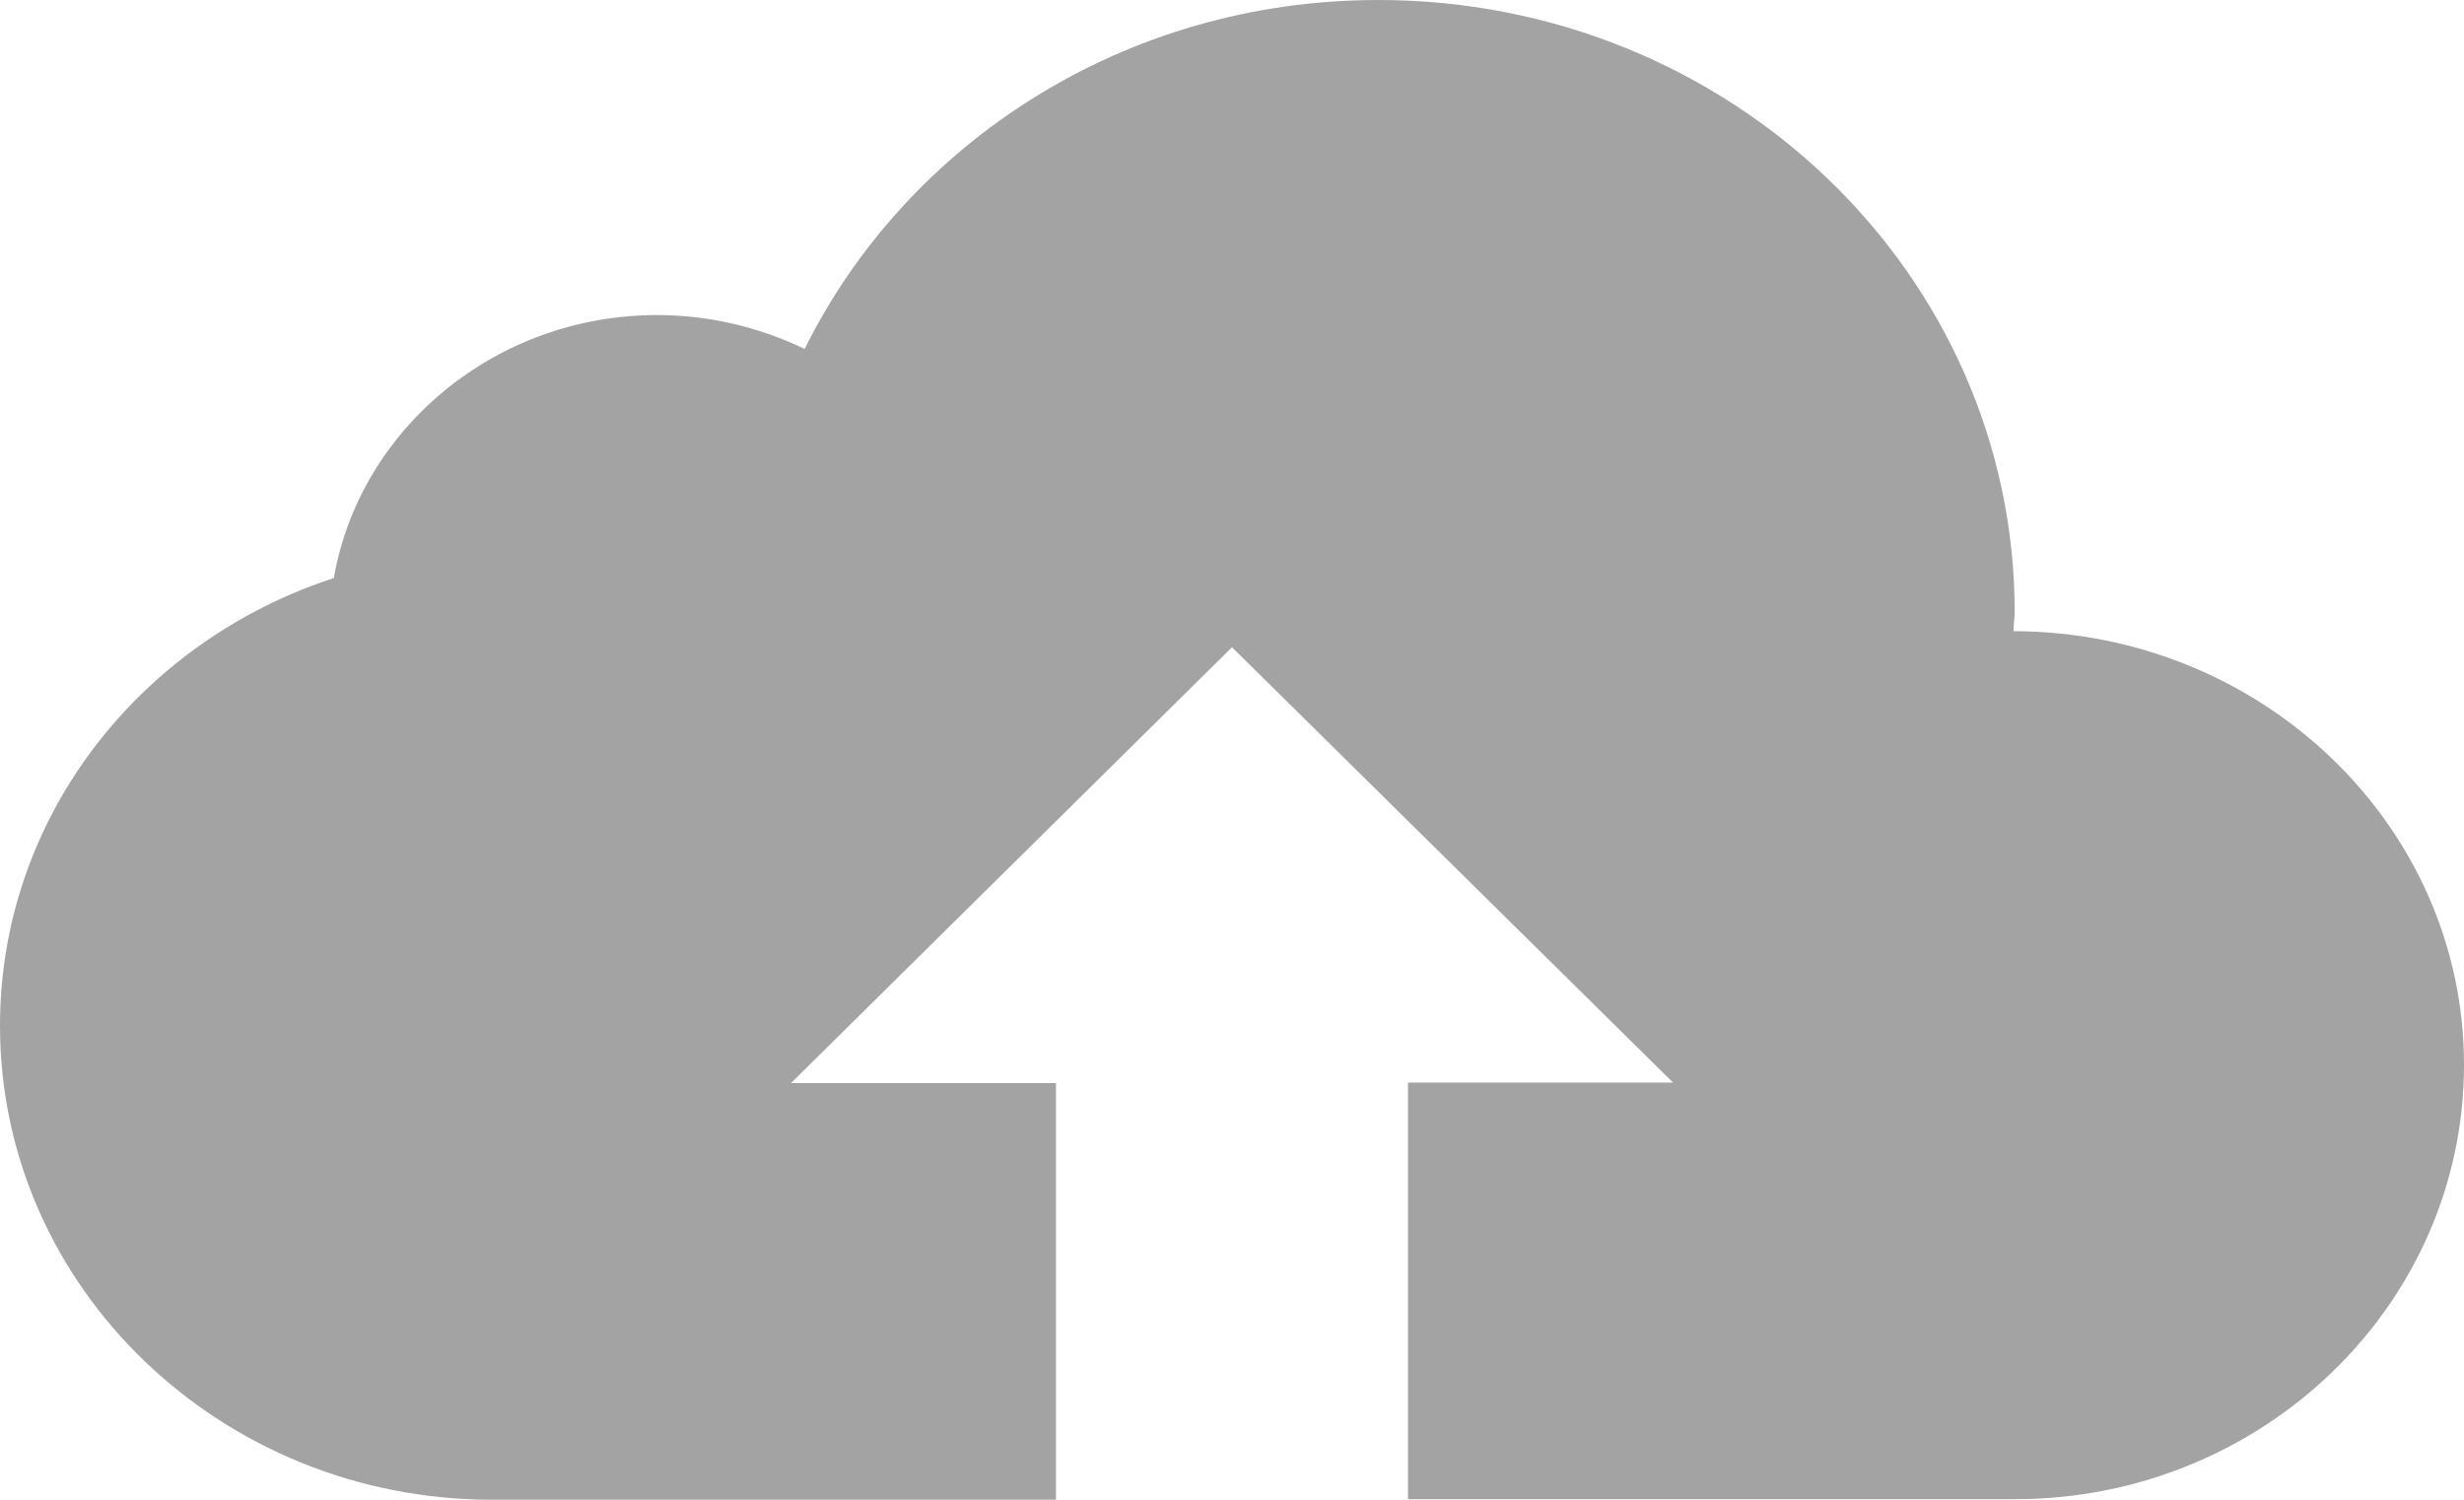
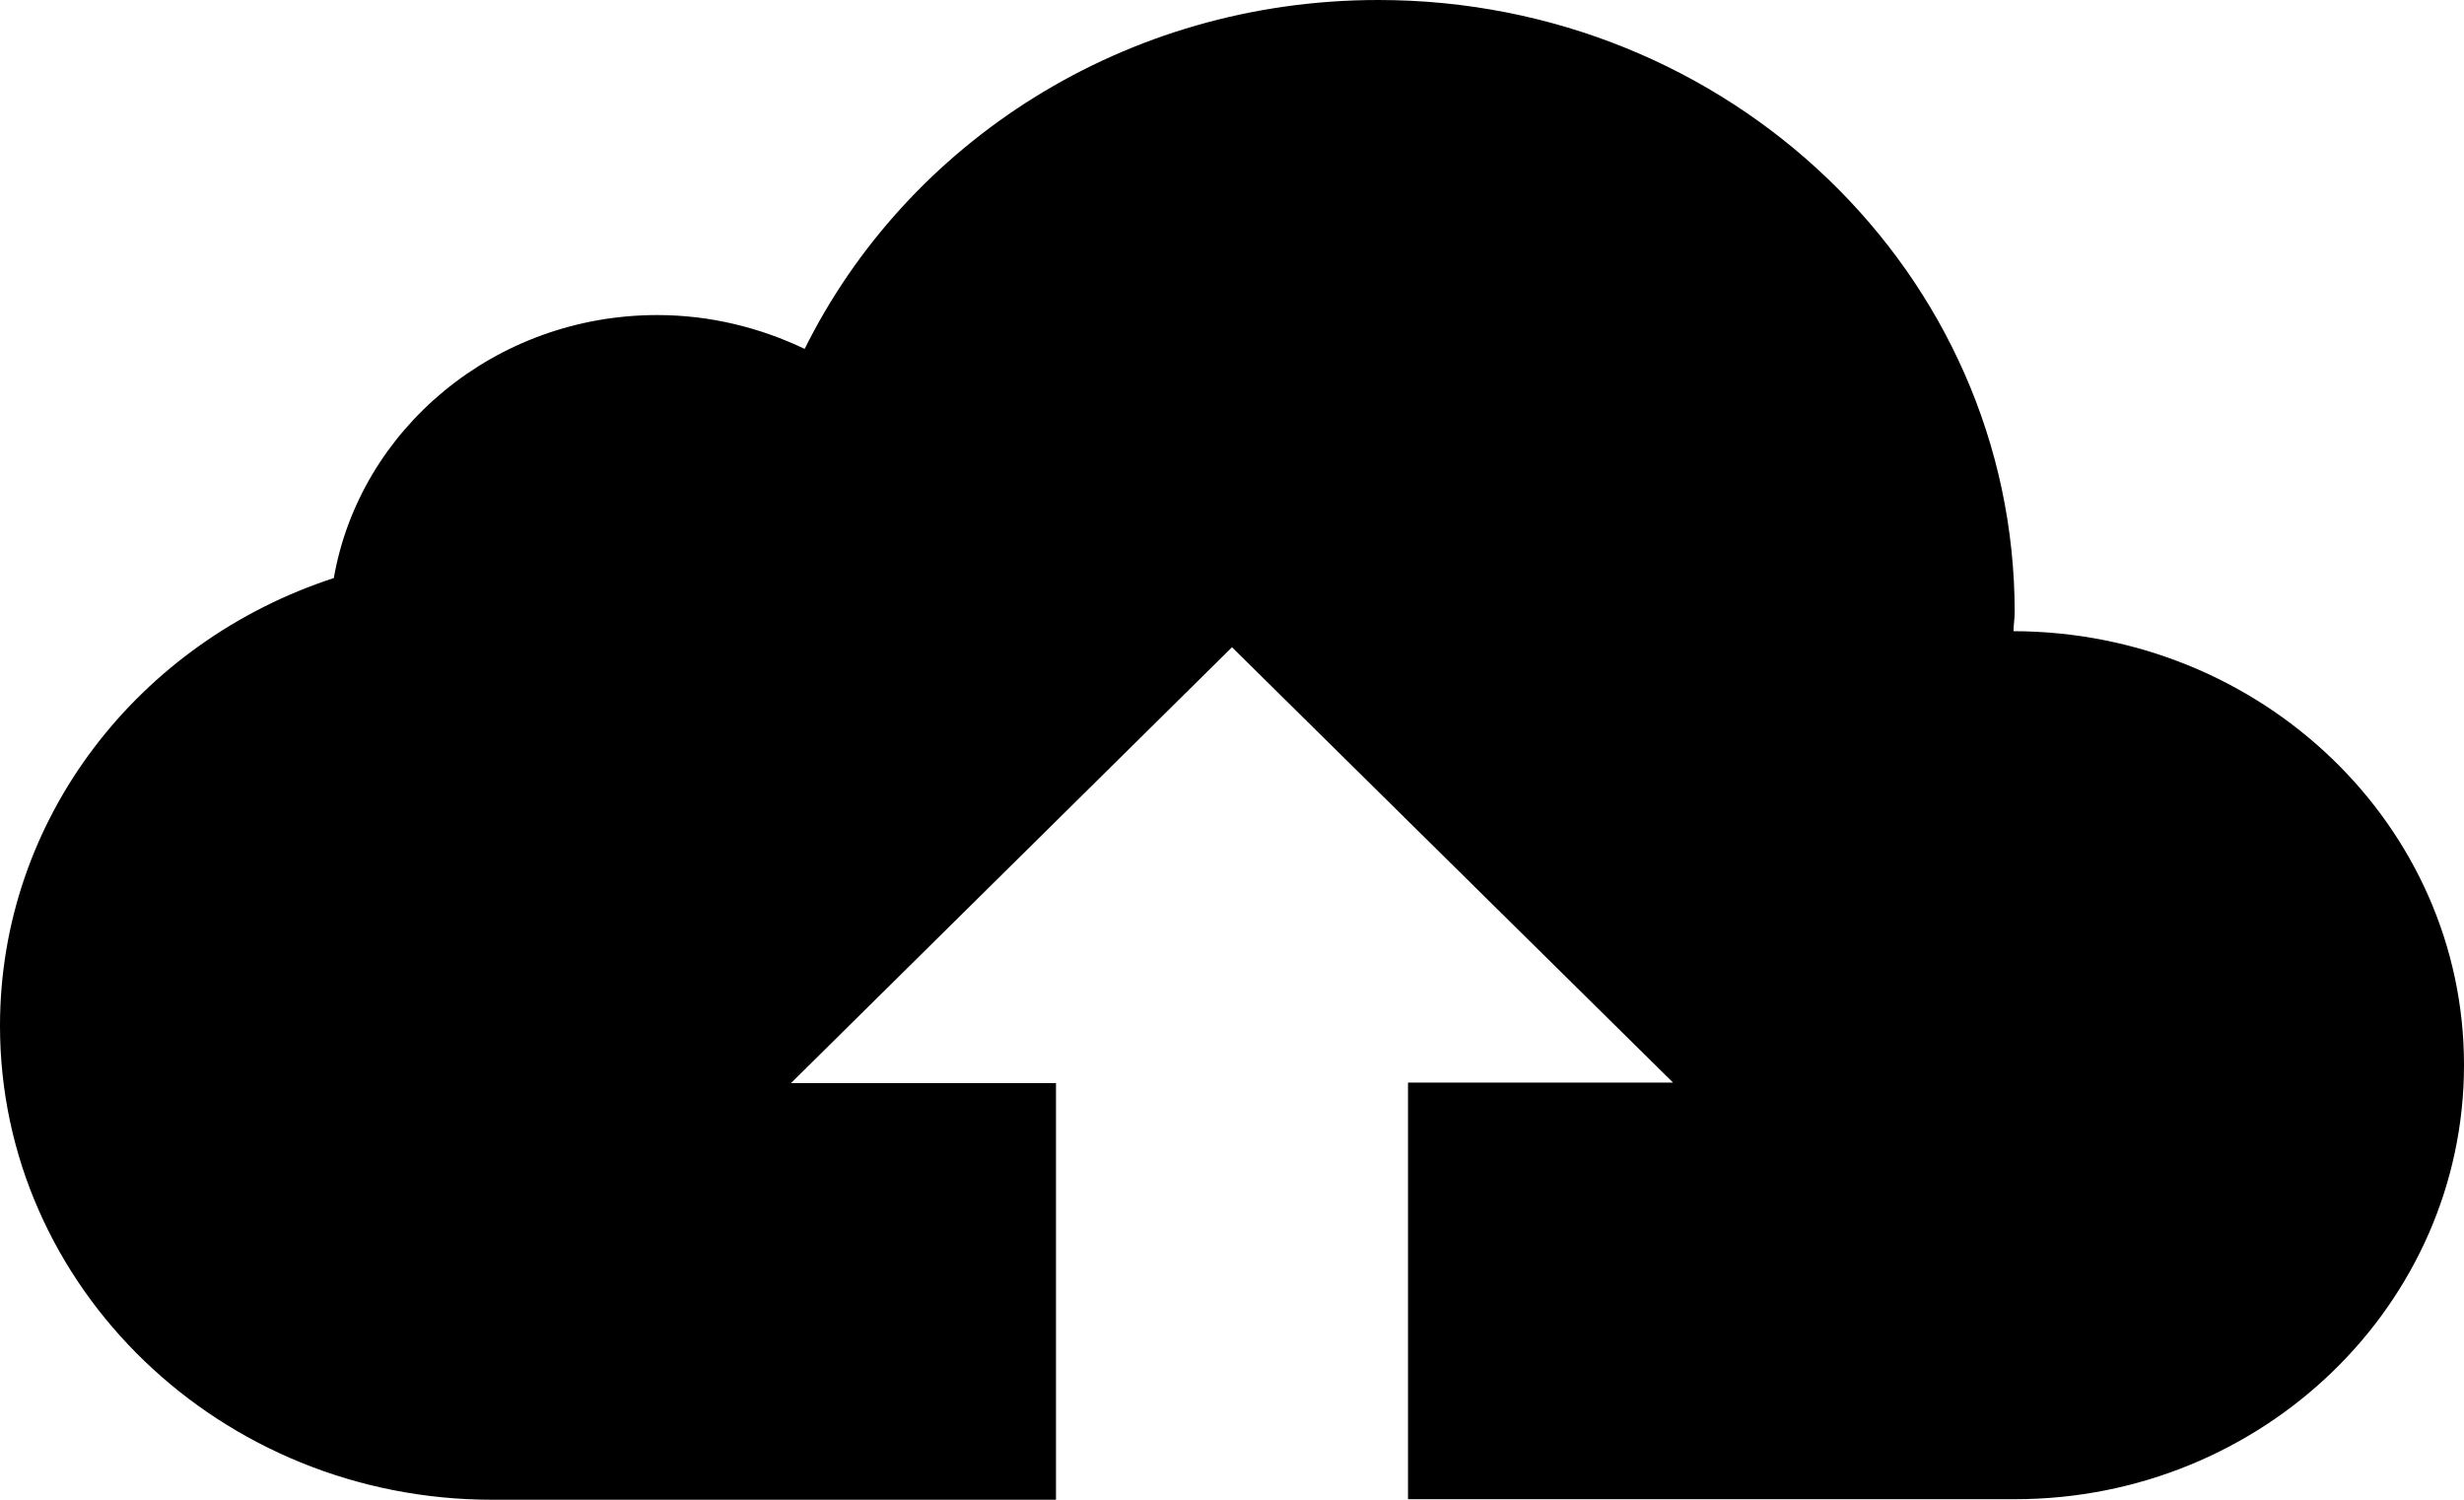
- <svg xmlns="http://www.w3.org/2000/svg" viewBox="0 0 23 14" fill="none">
-   <path d="M18.795 5.892C18.795 5.833 18.806 5.775 18.806 5.717C18.806 2.557 16.146 0 12.866 0C10.499 0 8.466 1.332 7.511 3.257C7.095 3.058 6.628 2.941 6.135 2.941C4.621 2.941 3.358 4.006 3.116 5.396C1.299 5.989 0 7.637 0 9.576C0 12.017 2.059 14 4.595 14H9.857V10.111H7.383L11.5 6.042L15.617 10.106H13.143V13.995H18.806C21.126 13.995 23 12.172 23 9.941C23 7.71 21.116 5.897 18.795 5.892Z" fill="#A3A3A3" />
+ <svg xmlns="http://www.w3.org/2000/svg" width="23" height="14" viewBox="0 0 23 14" fill="none">
+   <path d="M18.795 5.892C18.795 5.833 18.806 5.775 18.806 5.717C18.806 2.557 16.146 0 12.866 0C10.499 0 8.466 1.332 7.511 3.257C7.095 3.058 6.628 2.941 6.135 2.941C4.621 2.941 3.358 4.006 3.116 5.396C1.299 5.989 0 7.637 0 9.576C0 12.017 2.059 14 4.595 14H9.857V10.111H7.383L11.5 6.042L15.617 10.106H13.143V13.995H18.806C21.126 13.995 23 12.172 23 9.941C23 7.71 21.116 5.897 18.795 5.892Z" fill="currentColor" />
</svg>
